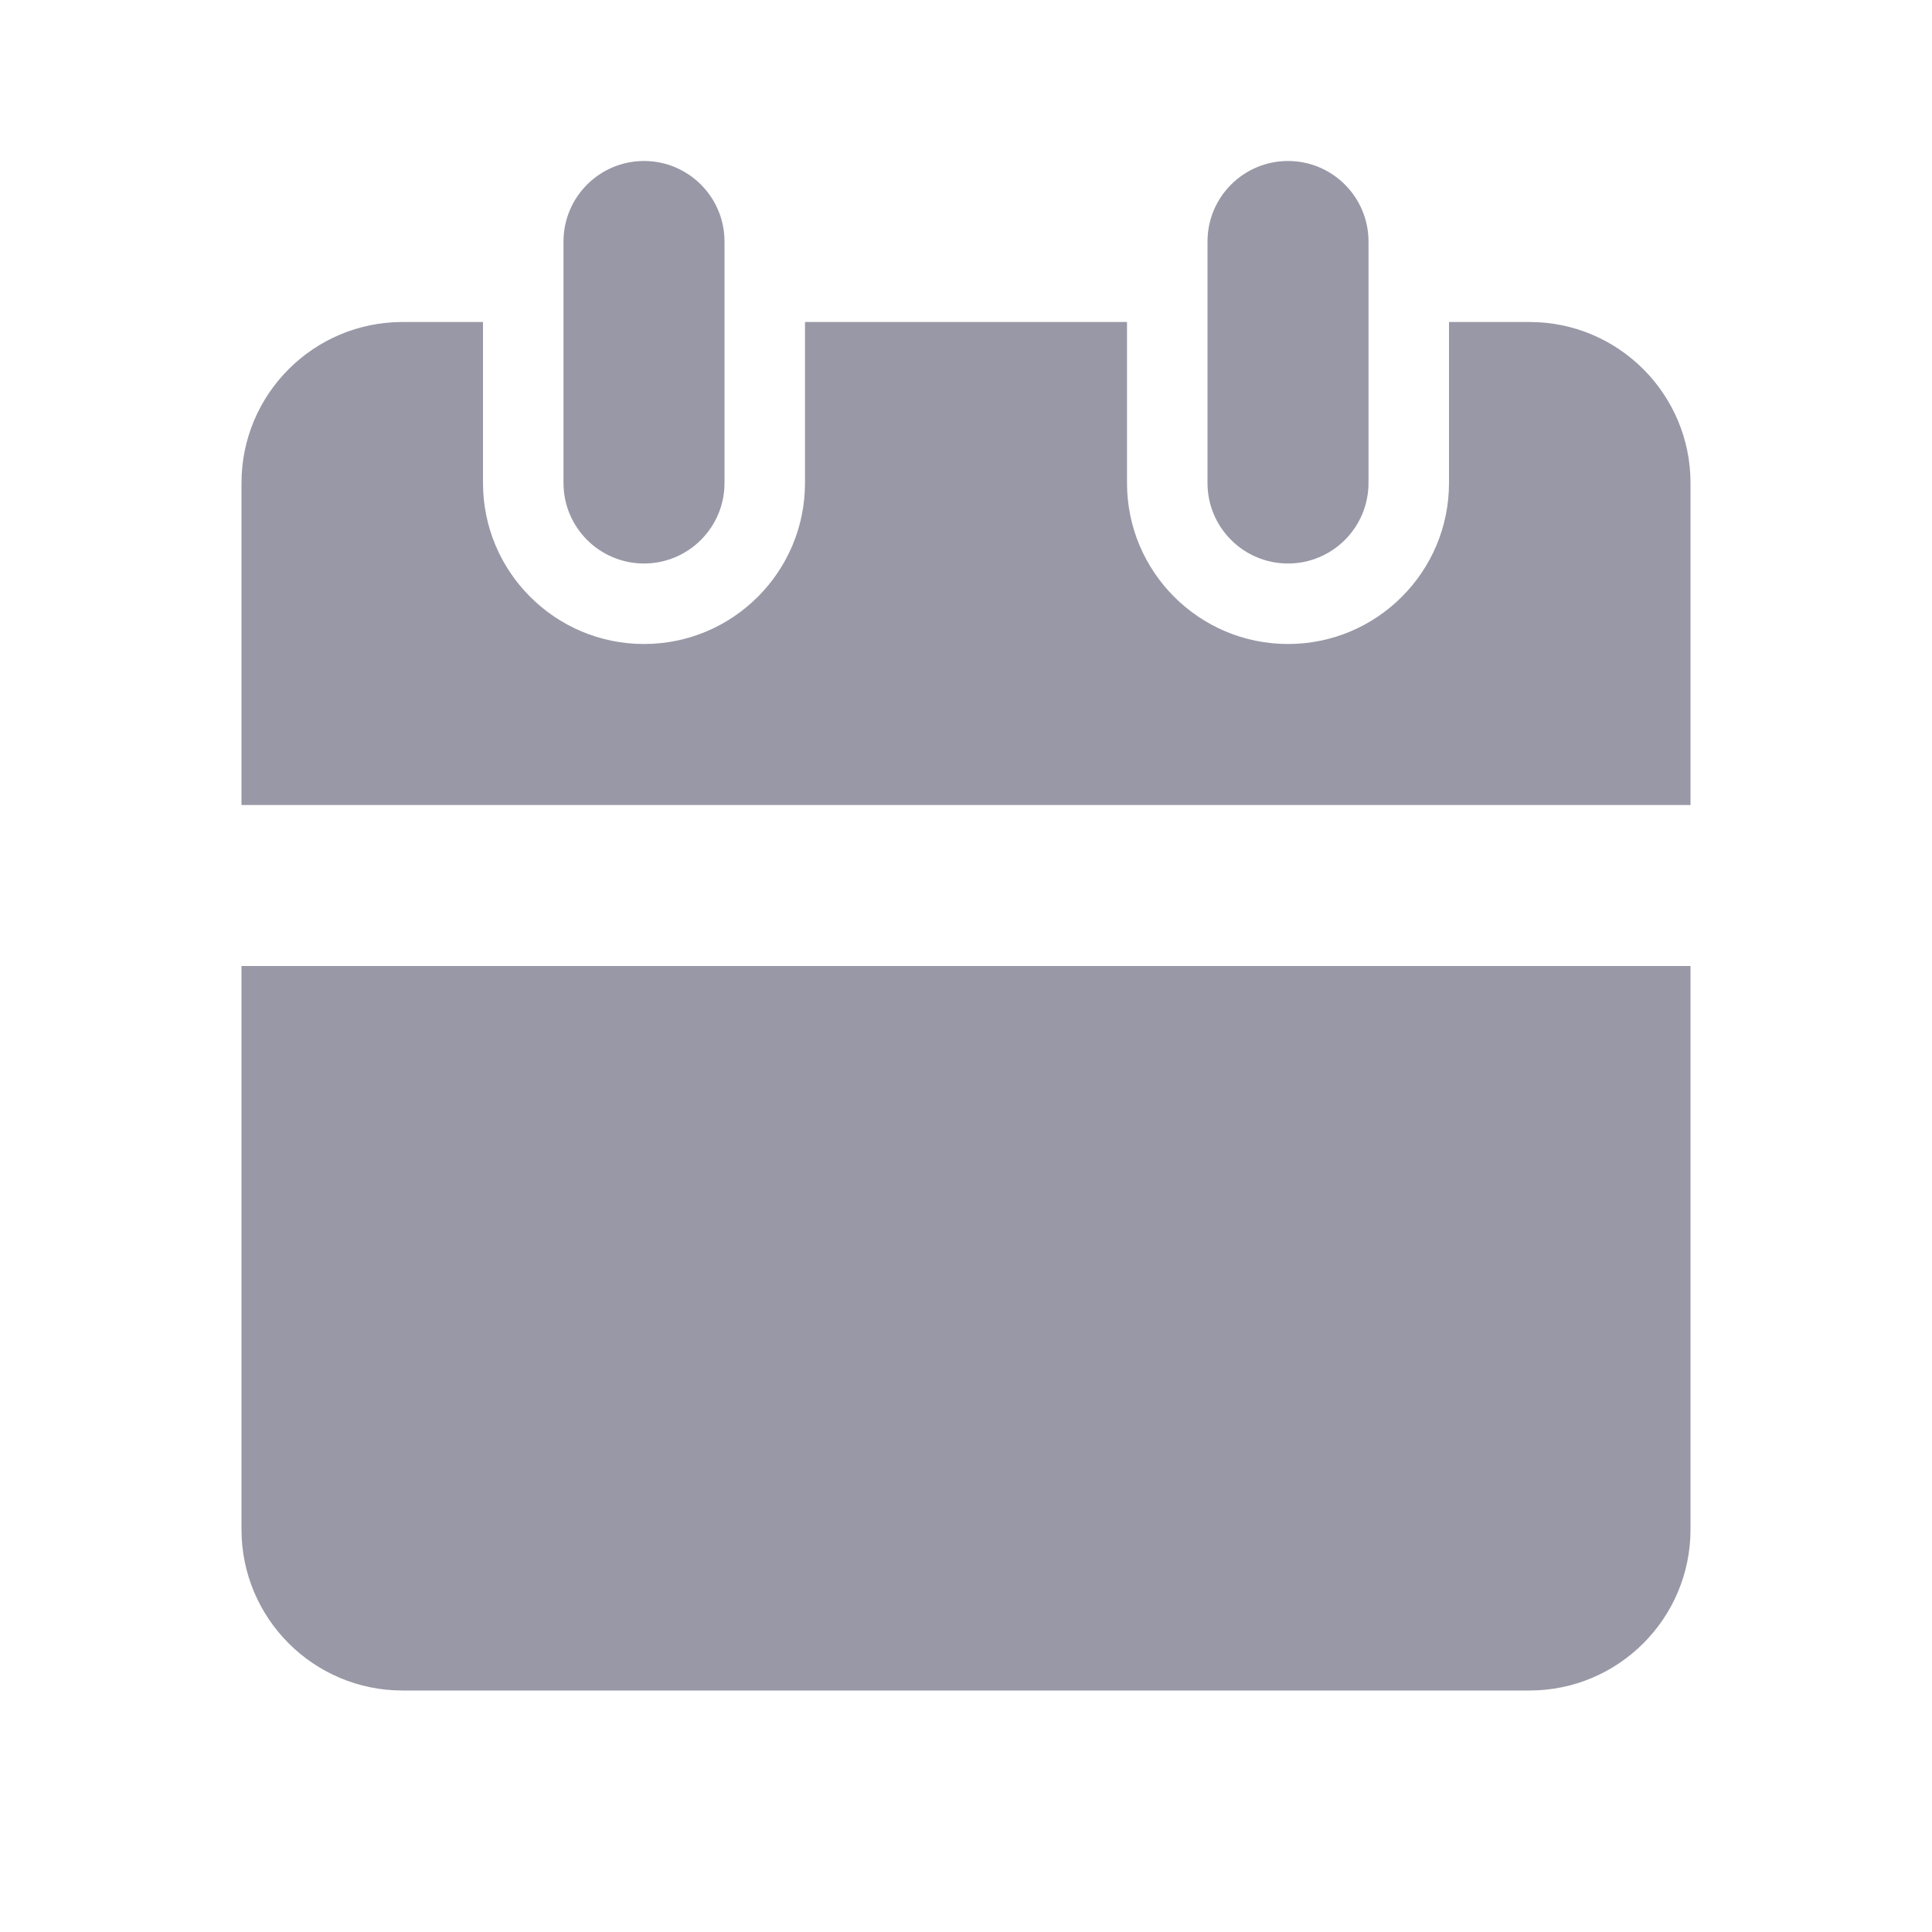
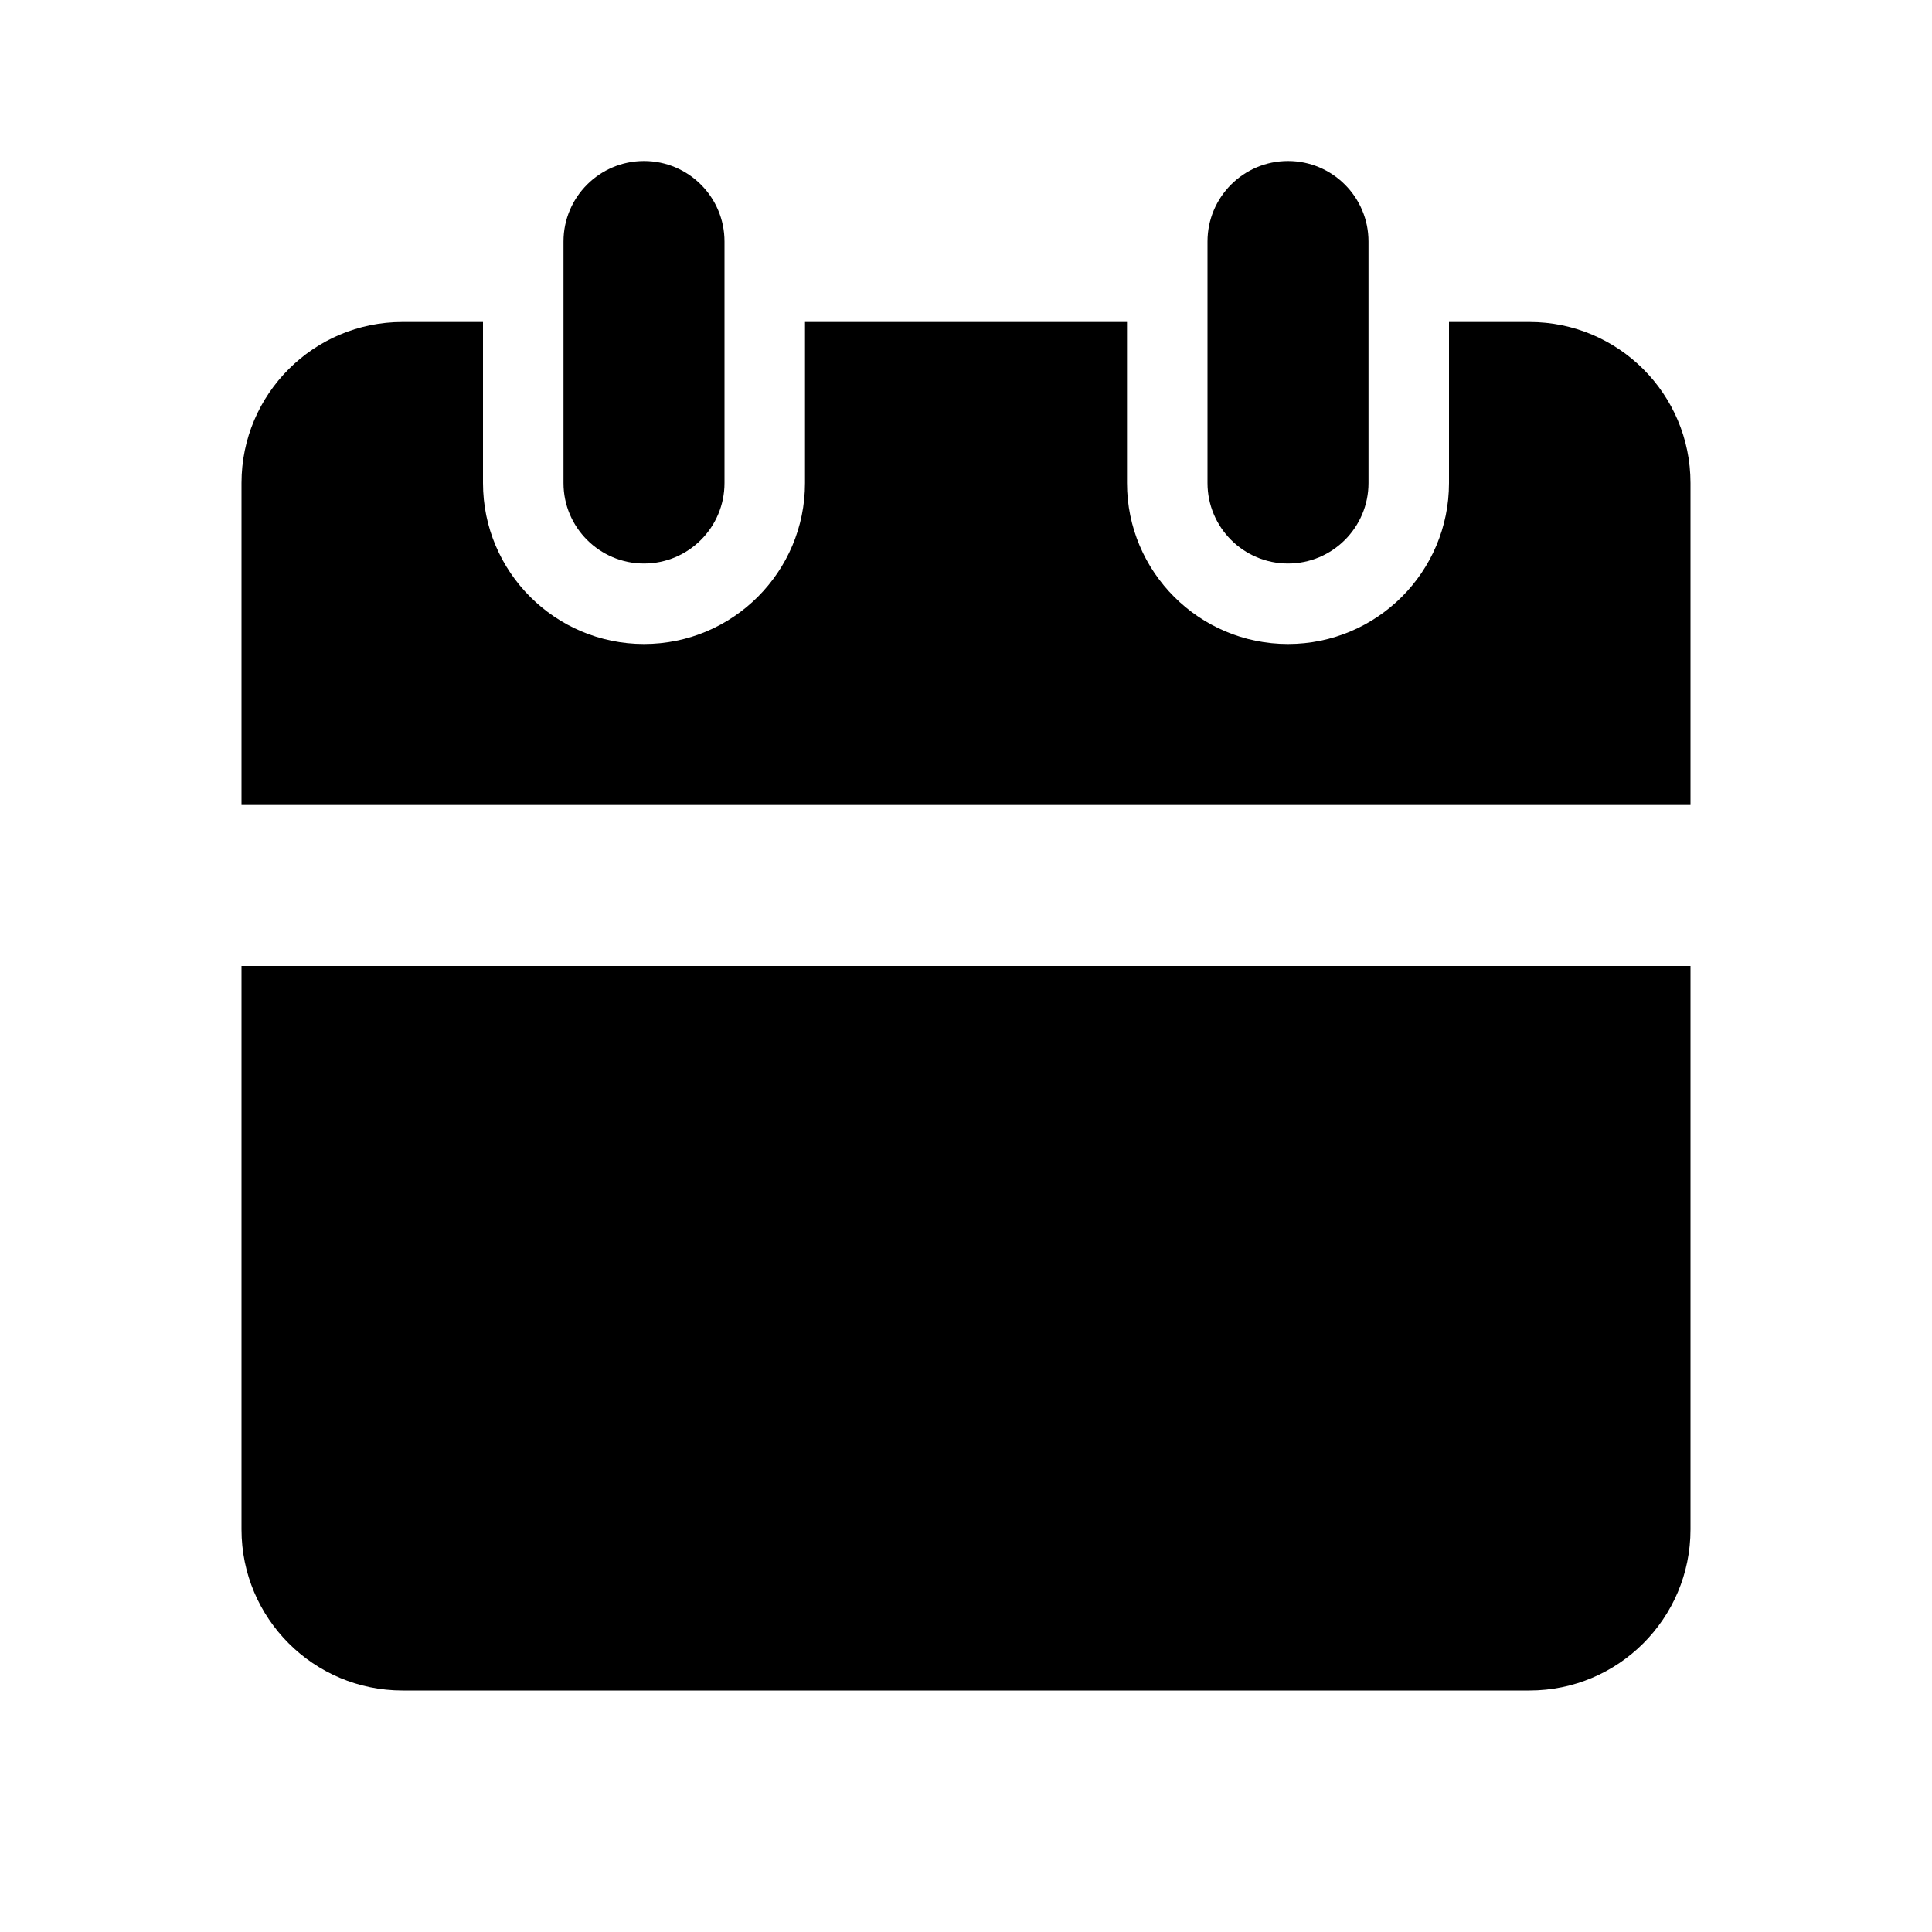
<svg xmlns="http://www.w3.org/2000/svg" width="12" height="12" viewBox="0 0 12 12">
-   <path d="M3.5 1.5C3.5 1.224 3.724 1 4 1C4.276 1 4.5 1.224 4.5 1.5V3C4.5 3.276 4.276 3.5 4 3.5C3.724 3.5 3.5 3.276 3.5 3V1.5Z" fill="#9898A6" />
-   <path d="M2.5 2C1.948 2 1.5 2.448 1.5 3V5H10.5V3C10.5 2.448 10.052 2 9.5 2H9V3C9 3.552 8.552 4 8 4C7.448 4 7 3.552 7 3V2H5V3C5 3.552 4.552 4 4 4C3.448 4 3 3.552 3 3V2H2.5Z" fill="#9898A6" />
-   <path d="M10.5 6H1.5V9.5C1.5 10.052 1.948 10.5 2.5 10.5H9.5C10.052 10.5 10.5 10.052 10.5 9.5V6Z" fill="#9898A6" />
-   <path d="M8 1C7.724 1 7.5 1.224 7.5 1.5V3C7.5 3.276 7.724 3.5 8 3.5C8.276 3.5 8.5 3.276 8.5 3V1.5C8.5 1.224 8.276 1 8 1Z" fill="#9898A6" />
+   <path d="M3.5 1.5C3.5 1.224 3.724 1 4 1C4.276 1 4.5 1.224 4.5 1.5V3C4.5 3.276 4.276 3.5 4 3.5C3.724 3.5 3.5 3.276 3.5 3V1.5Z" />
+   <path d="M2.5 2C1.948 2 1.5 2.448 1.5 3V5H10.5V3C10.5 2.448 10.052 2 9.5 2H9V3C9 3.552 8.552 4 8 4C7.448 4 7 3.552 7 3V2H5V3C5 3.552 4.552 4 4 4C3.448 4 3 3.552 3 3V2H2.5Z" />
+   <path d="M10.5 6H1.5V9.5C1.5 10.052 1.948 10.5 2.5 10.5H9.5C10.052 10.5 10.5 10.052 10.5 9.5V6Z" />
+   <path d="M8 1C7.724 1 7.5 1.224 7.5 1.5V3C7.5 3.276 7.724 3.5 8 3.5C8.276 3.5 8.5 3.276 8.5 3V1.5C8.5 1.224 8.276 1 8 1Z" />
</svg>
